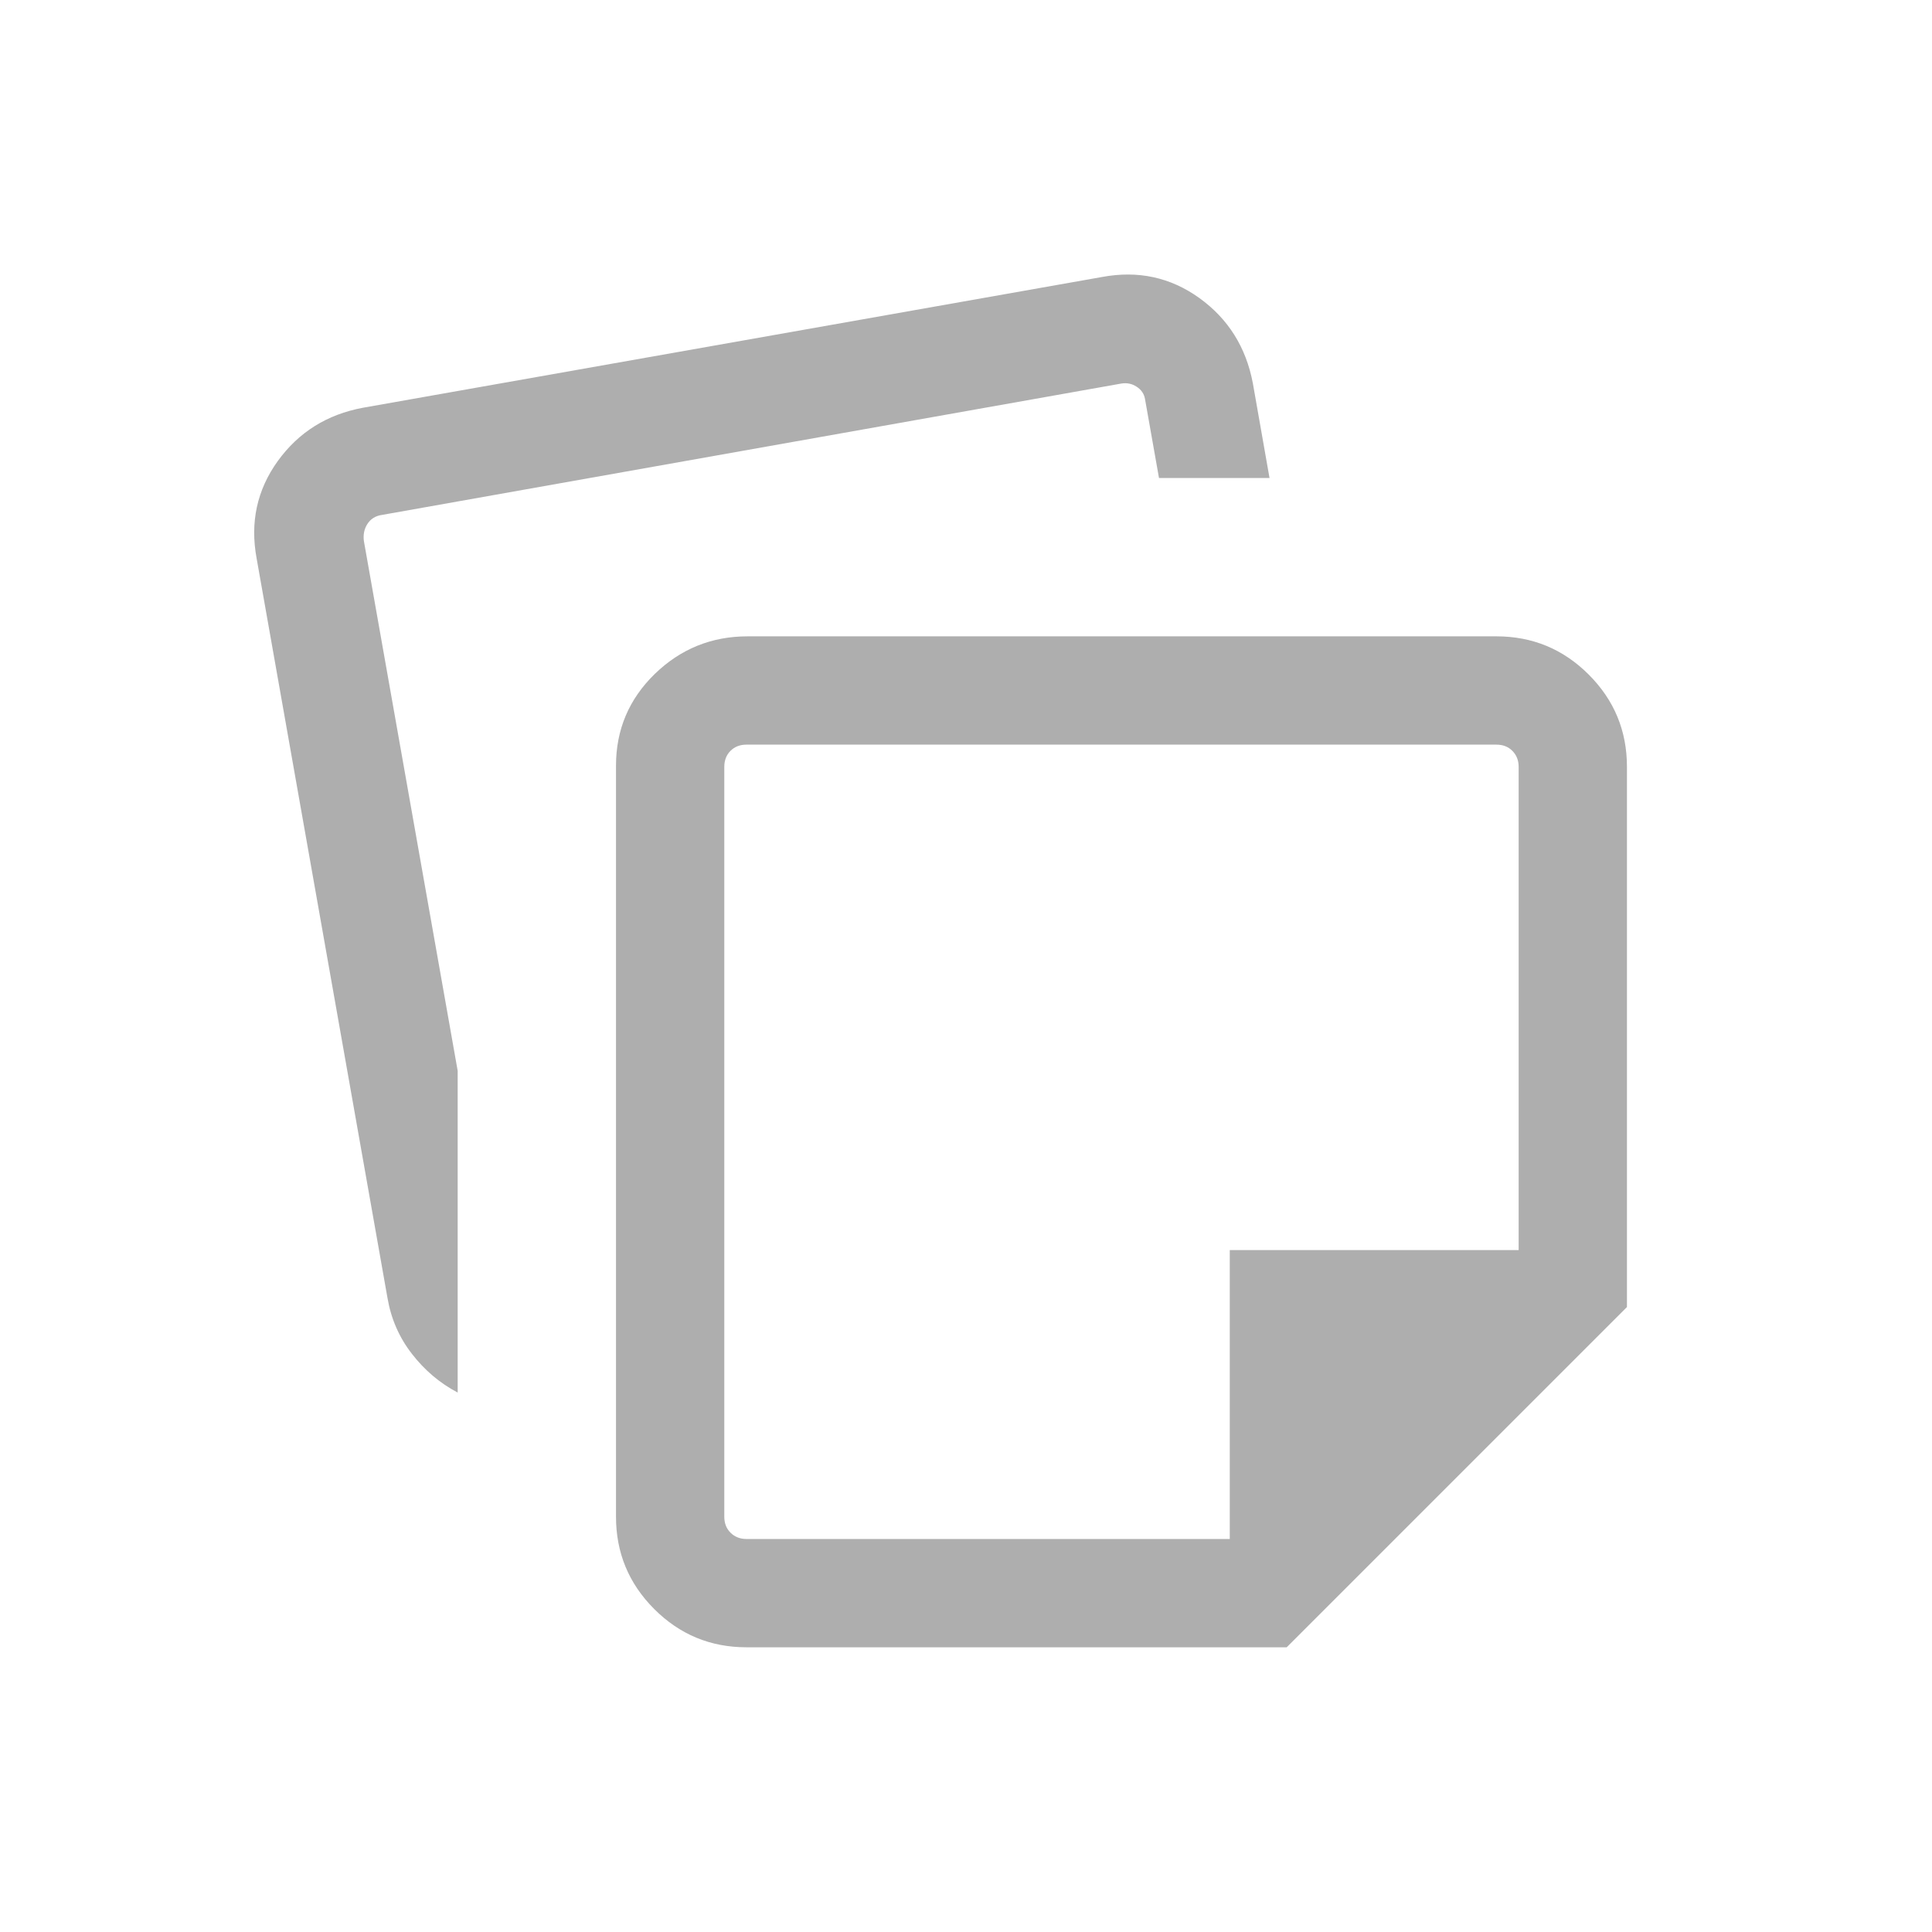
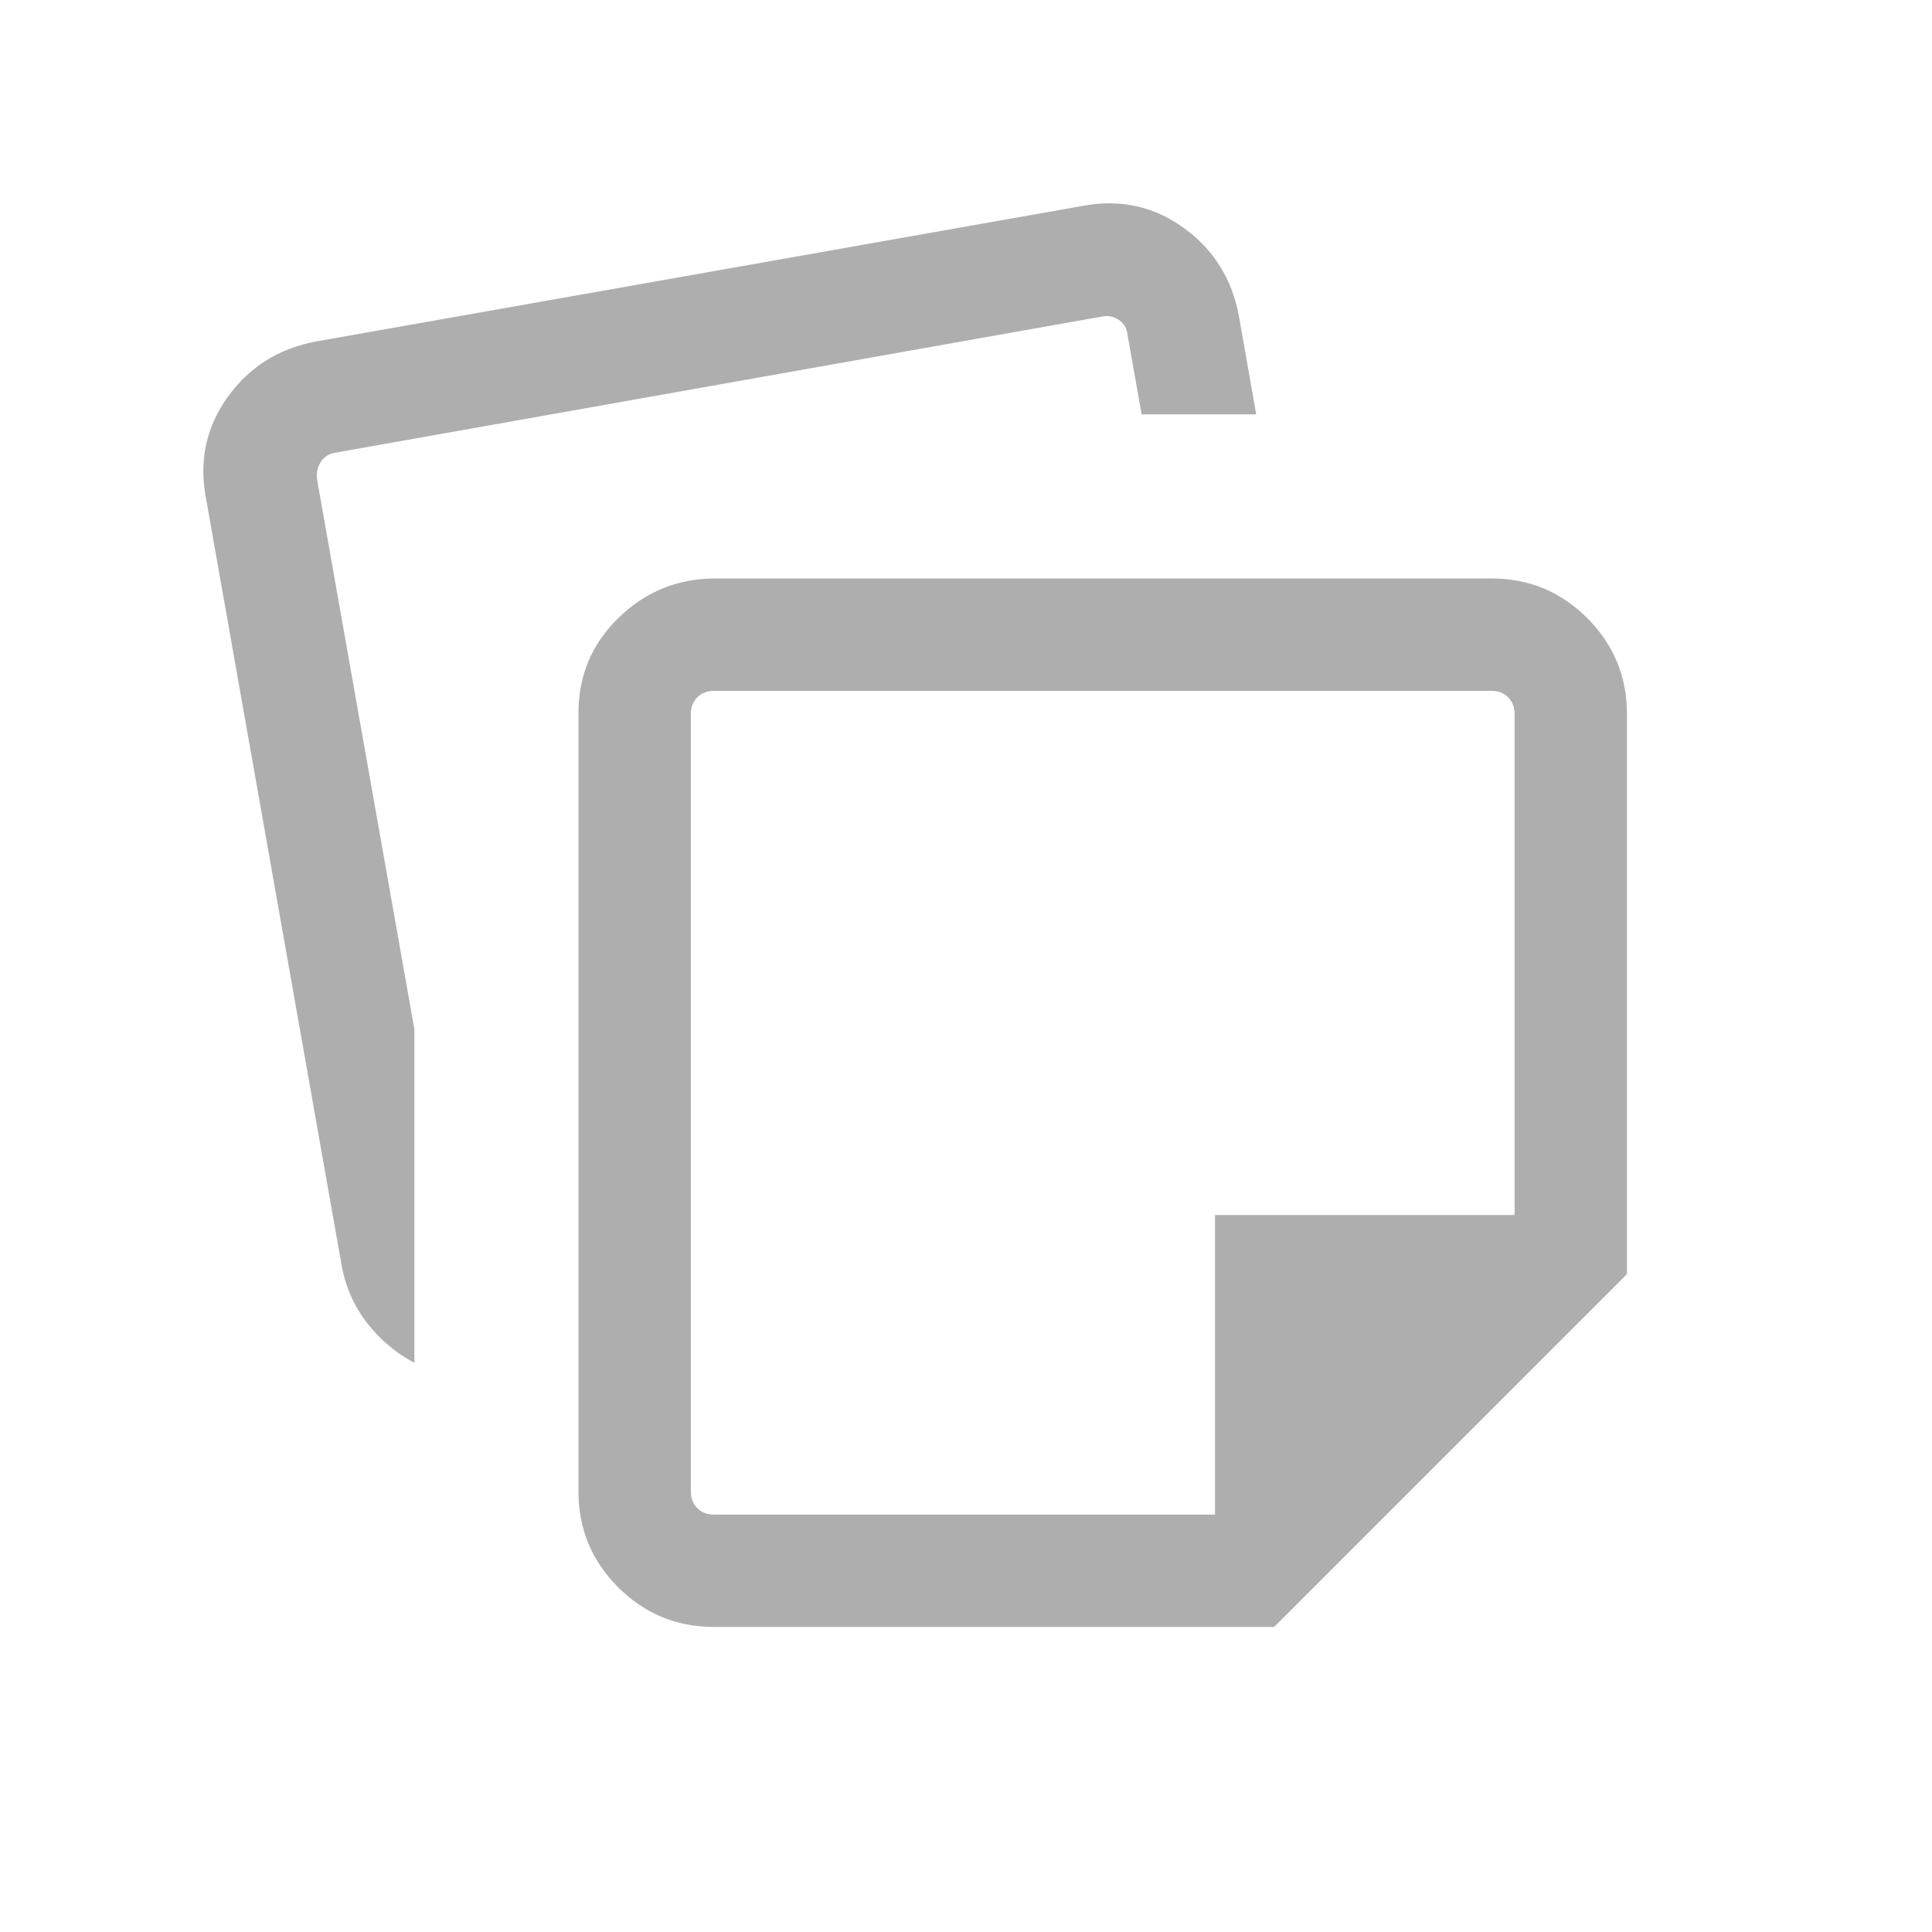
<svg xmlns="http://www.w3.org/2000/svg" width="19" height="19" viewBox="0 0 19 19" fill="none">
-   <path d="M6.058 14.916V7.53C6.058 7.176 6.185 6.876 6.439 6.628C6.694 6.381 6.998 6.258 7.352 6.258H14.716C15.07 6.258 15.373 6.383 15.624 6.634C15.875 6.885 16 7.187 16 7.541V12.854L12.654 16.2H7.341C6.987 16.2 6.685 16.075 6.434 15.824C6.183 15.573 6.058 15.27 6.058 14.916ZM2.524 5.493C2.458 5.138 2.527 4.819 2.731 4.535C2.936 4.251 3.215 4.076 3.569 4.01L10.838 2.724C11.192 2.658 11.511 2.727 11.795 2.931C12.079 3.136 12.254 3.415 12.321 3.769L12.485 4.701H11.398L11.26 3.922C11.251 3.872 11.223 3.832 11.178 3.803C11.132 3.773 11.082 3.763 11.027 3.772L3.756 5.064C3.693 5.073 3.645 5.103 3.613 5.153C3.581 5.203 3.57 5.26 3.579 5.323L4.501 10.531V13.695C4.325 13.602 4.175 13.475 4.05 13.313C3.925 13.152 3.845 12.968 3.81 12.761L2.524 5.493ZM7.123 7.541V14.916C7.123 14.98 7.143 15.032 7.184 15.073C7.225 15.114 7.278 15.135 7.341 15.135H12.094V12.294H14.935V7.541C14.935 7.478 14.914 7.425 14.873 7.384C14.832 7.343 14.78 7.323 14.716 7.323H7.341C7.278 7.323 7.225 7.343 7.184 7.384C7.143 7.425 7.123 7.478 7.123 7.541Z" fill="#AEAEAE" />
+   <path d="M5.689 14.669V7.009C5.689 6.642 5.821 6.33 6.085 6.074C6.349 5.818 6.665 5.689 7.032 5.689H14.669C15.036 5.689 15.35 5.819 15.61 6.079C15.87 6.34 16 6.653 16 7.021V12.53L12.53 16H7.021C6.653 16 6.34 15.87 6.079 15.61C5.819 15.35 5.689 15.036 5.689 14.669ZM2.025 4.896C1.956 4.529 2.028 4.198 2.24 3.903C2.452 3.609 2.741 3.427 3.109 3.358L10.646 2.025C11.014 1.956 11.345 2.028 11.639 2.24C11.934 2.452 12.116 2.741 12.184 3.109L12.354 4.075H11.227L11.084 3.267C11.075 3.215 11.046 3.174 10.999 3.143C10.952 3.113 10.9 3.102 10.843 3.112L3.303 4.451C3.237 4.461 3.187 4.492 3.154 4.544C3.121 4.595 3.109 4.654 3.119 4.721L4.075 10.121V13.402C3.892 13.306 3.737 13.174 3.607 13.007C3.478 12.839 3.395 12.648 3.358 12.434L2.025 4.896ZM6.794 7.021V14.669C6.794 14.735 6.815 14.789 6.858 14.832C6.9 14.874 6.955 14.895 7.021 14.895H11.949V11.949H14.895V7.021C14.895 6.955 14.874 6.9 14.832 6.858C14.789 6.815 14.735 6.794 14.669 6.794H7.021C6.955 6.794 6.9 6.815 6.858 6.858C6.815 6.9 6.794 6.955 6.794 7.021Z" fill="#AEAEAE" />
</svg>
